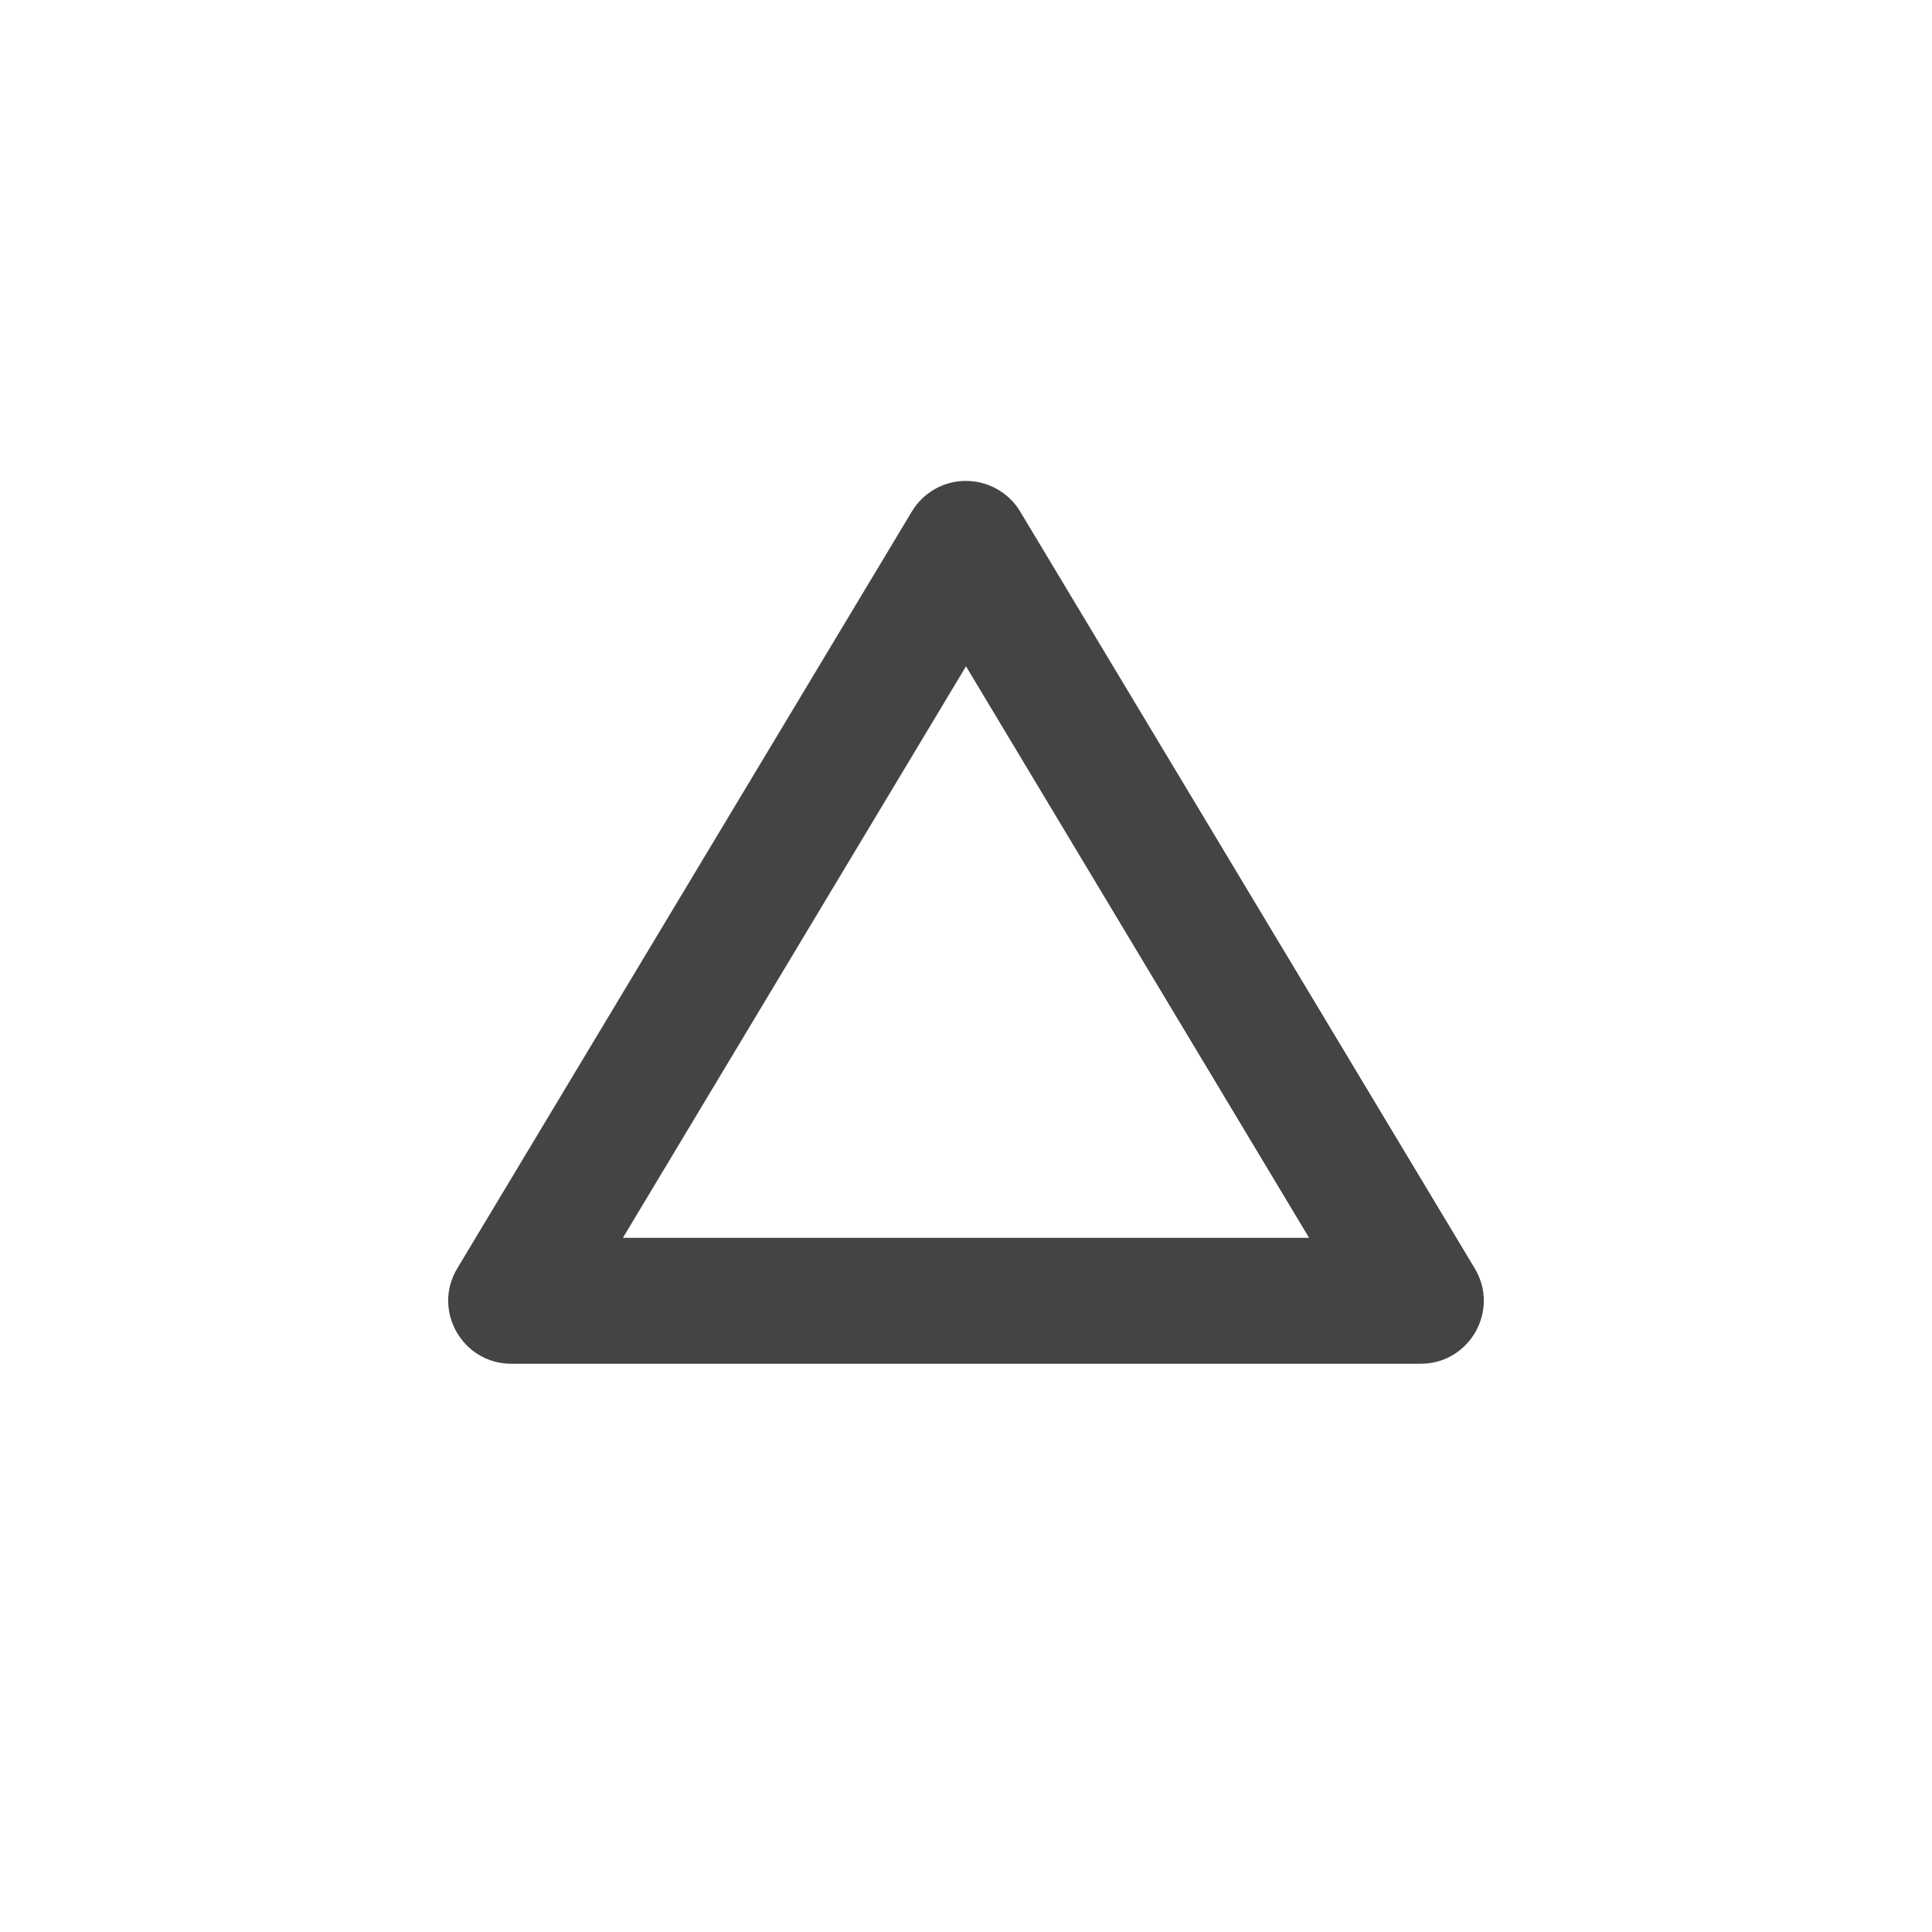
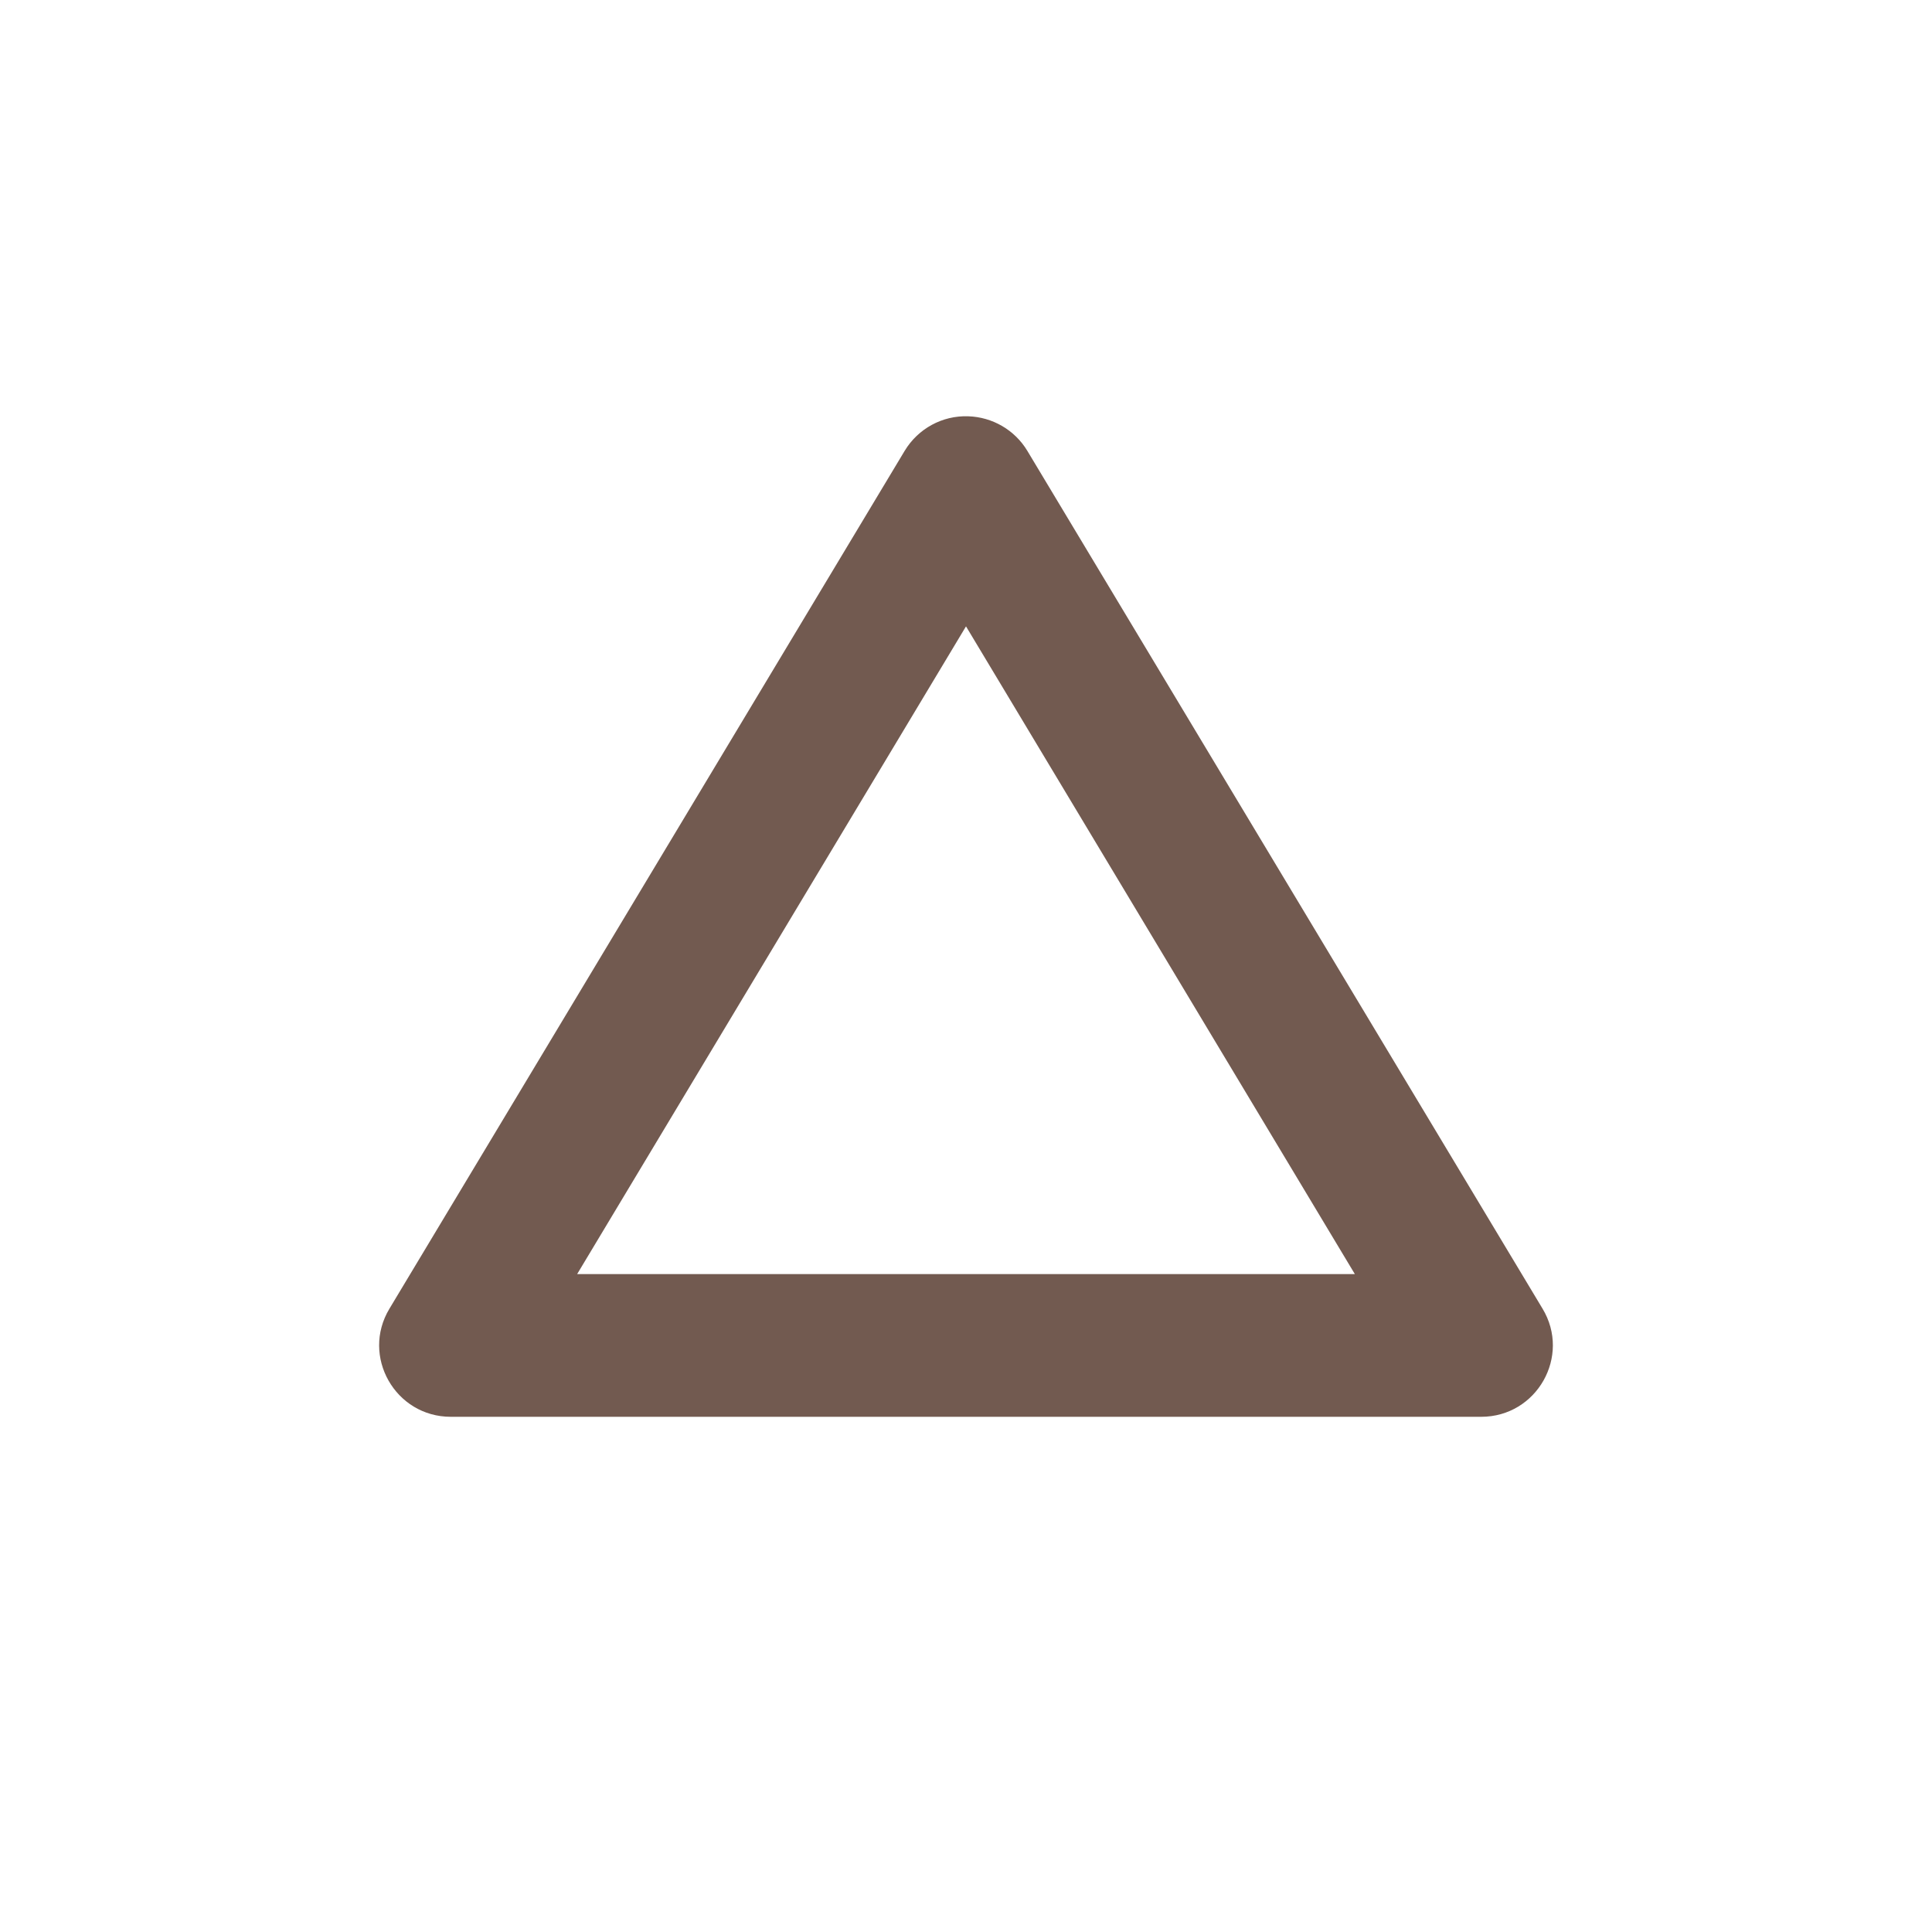
- <svg xmlns="http://www.w3.org/2000/svg" viewBox="0 0 17 17" height="17" width="17">
-   <rect fill="none" x="0" y="0" width="17" height="17" />
-   <path fill="rgba(255,255,255,0.25)" transform="translate(3 3)" d="M5.517,1.232  C5.316,1.225,5.128,1.328,5.024,1.5l-4,6.66C0.801,8.529,1.068,9,1.5,9h8c0.432-0,0.699-0.471,0.476-0.84  l-4-6.66C5.879,1.339,5.706,1.238,5.517,1.232z M5.5,2.863l3.019,5.029H2.481L5.5,2.863z" style="stroke-linejoin:round;stroke-miterlimit:4px;" stroke="rgba(255,255,255,0.25)" stroke-width="2" />
-   <path fill="#444444" transform="translate(3 3)" d="M5.517,1.232  C5.316,1.225,5.128,1.328,5.024,1.5l-4,6.66C0.801,8.529,1.068,9,1.5,9h8c0.432-0,0.699-0.471,0.476-0.84  l-4-6.66C5.879,1.339,5.706,1.238,5.517,1.232z M5.5,2.863l3.019,5.029H2.481L5.5,2.863z" />
+ <svg xmlns="http://www.w3.org/2000/svg" viewBox="0 0 15 15" height="15" width="15">
+   <rect fill="none" x="0" y="0" width="15" height="15" />
+   <path fill="#725a50" transform="translate(2 2)" d="M5.517,1.232  C5.316,1.225,5.128,1.328,5.024,1.5l-4,6.66C0.801,8.529,1.068,9,1.5,9h8c0.432-0,0.699-0.471,0.476-0.84  l-4-6.66C5.879,1.339,5.706,1.238,5.517,1.232z M5.5,2.863l3.019,5.029H2.481L5.5,2.863z" />
</svg>
